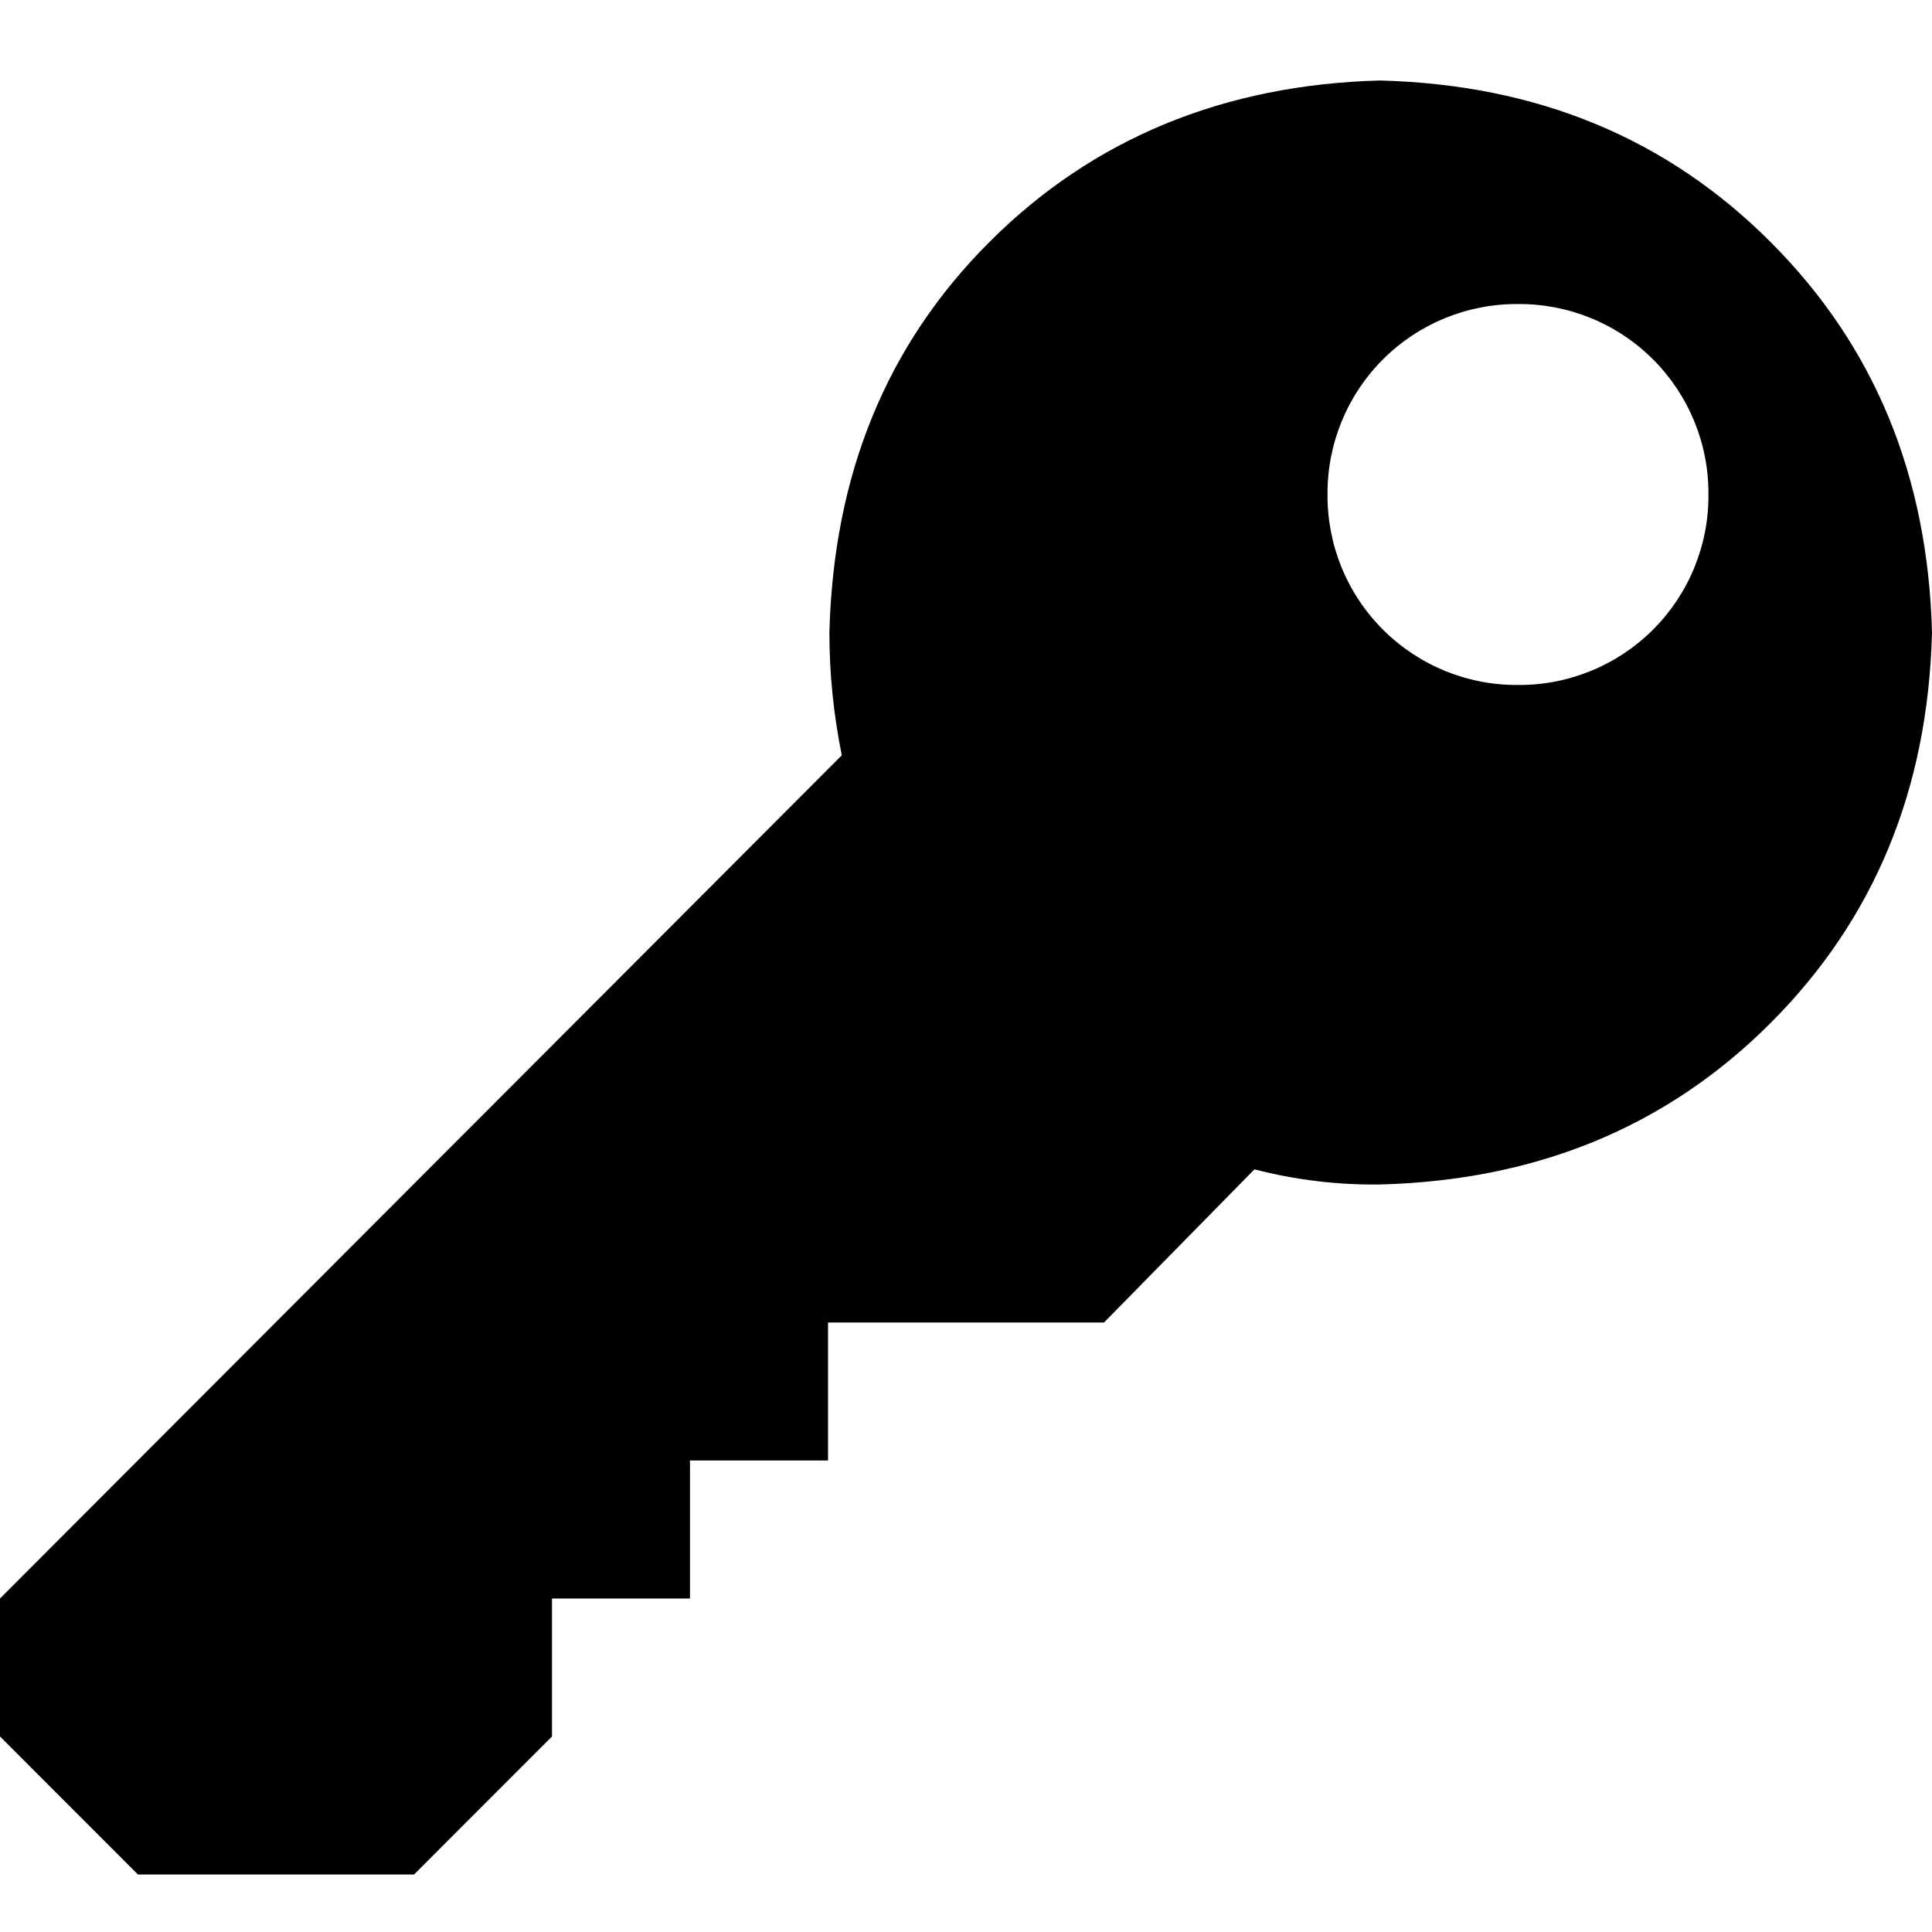
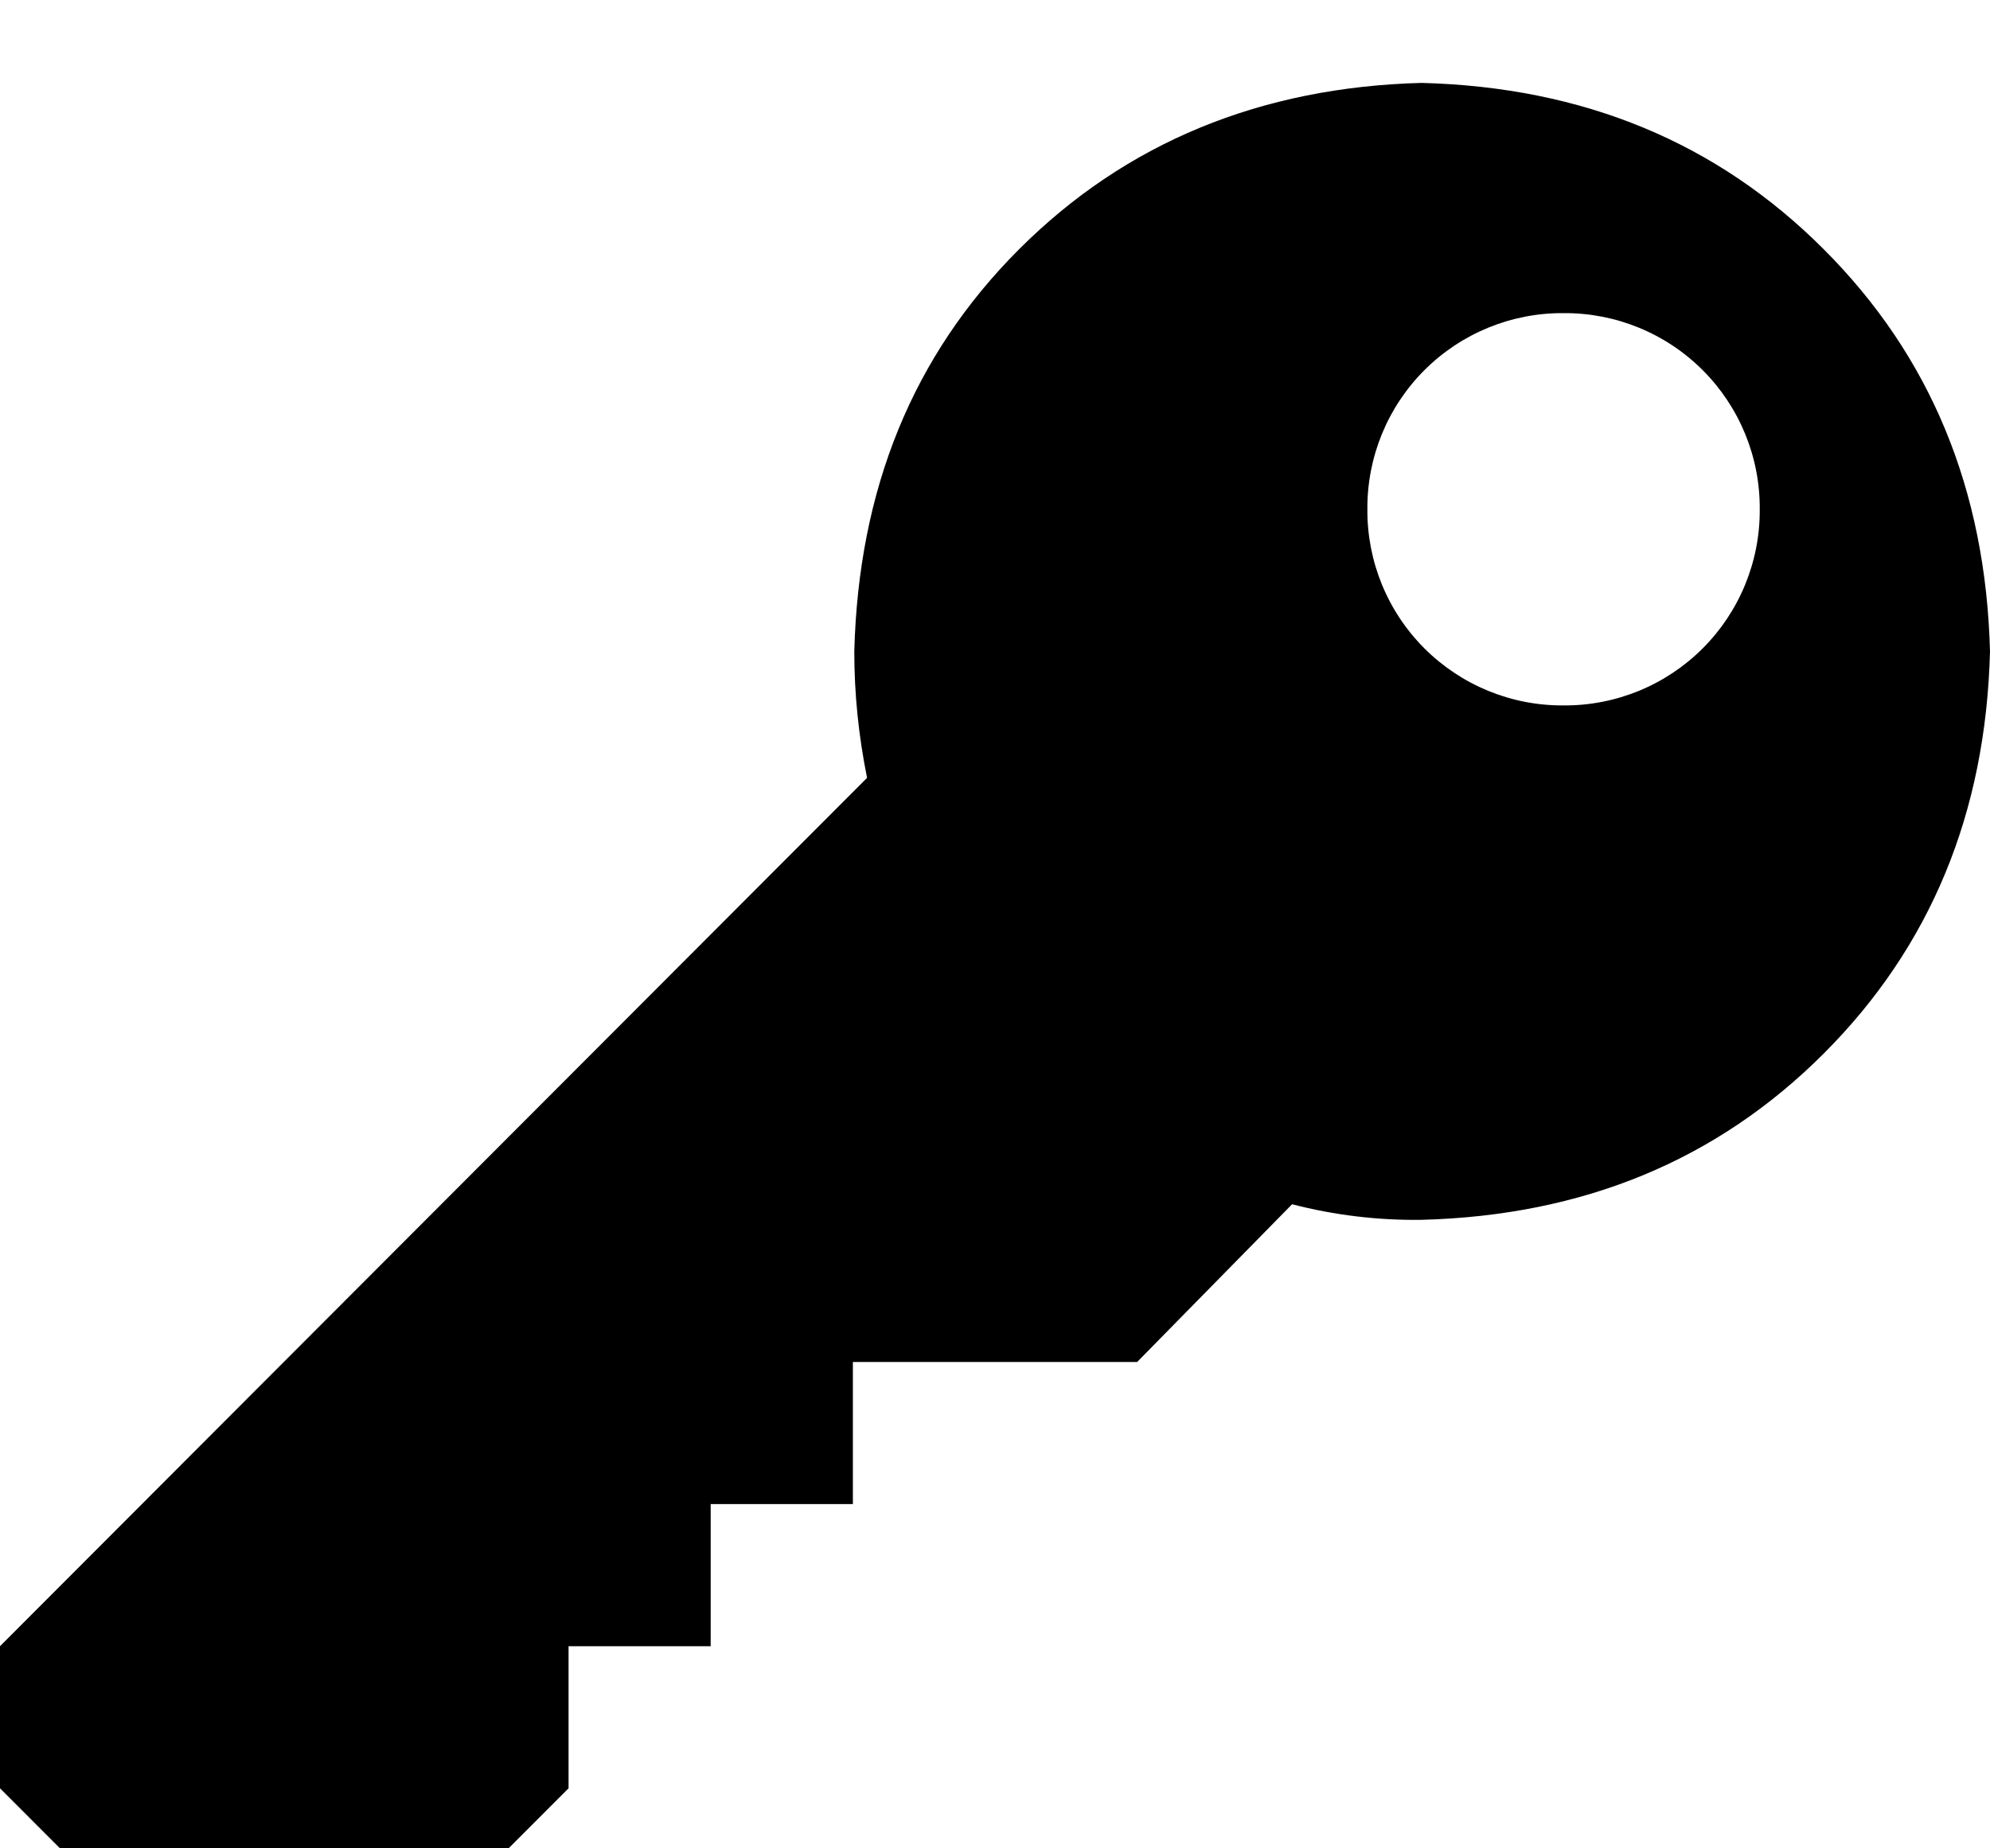
- <svg xmlns="http://www.w3.org/2000/svg" width="24" height="24" viewbox="0 0 24 24">
+ <svg xmlns="http://www.w3.org/2000/svg" viewbox="0 0 24 24">
  <path d="M21.994 3.006C20.71 1.72 19.097 1.05 17.143 1c-1.937.051-3.566.72-4.852 2.006-1.285 1.285-1.937 2.897-1.988 4.851 0 .514.051 1.012.154 1.526L0 19.857v1.714l1.714 1.715h3.429l1.714-1.715v-1.714h1.714v-1.714h1.715v-1.714h3.428l1.869-1.903a5.894 5.894 0 0 0 1.56.188c1.954-.051 3.566-.72 4.851-2.005C23.28 11.423 23.95 9.81 24 7.857c-.051-1.954-.72-3.566-2.006-4.851zm-3.137 5.503a2.349 2.349 0 0 1-2.366-2.366 2.349 2.349 0 0 1 2.366-2.366 2.349 2.349 0 0 1 2.366 2.366 2.349 2.349 0 0 1-2.366 2.366z" />
</svg>
